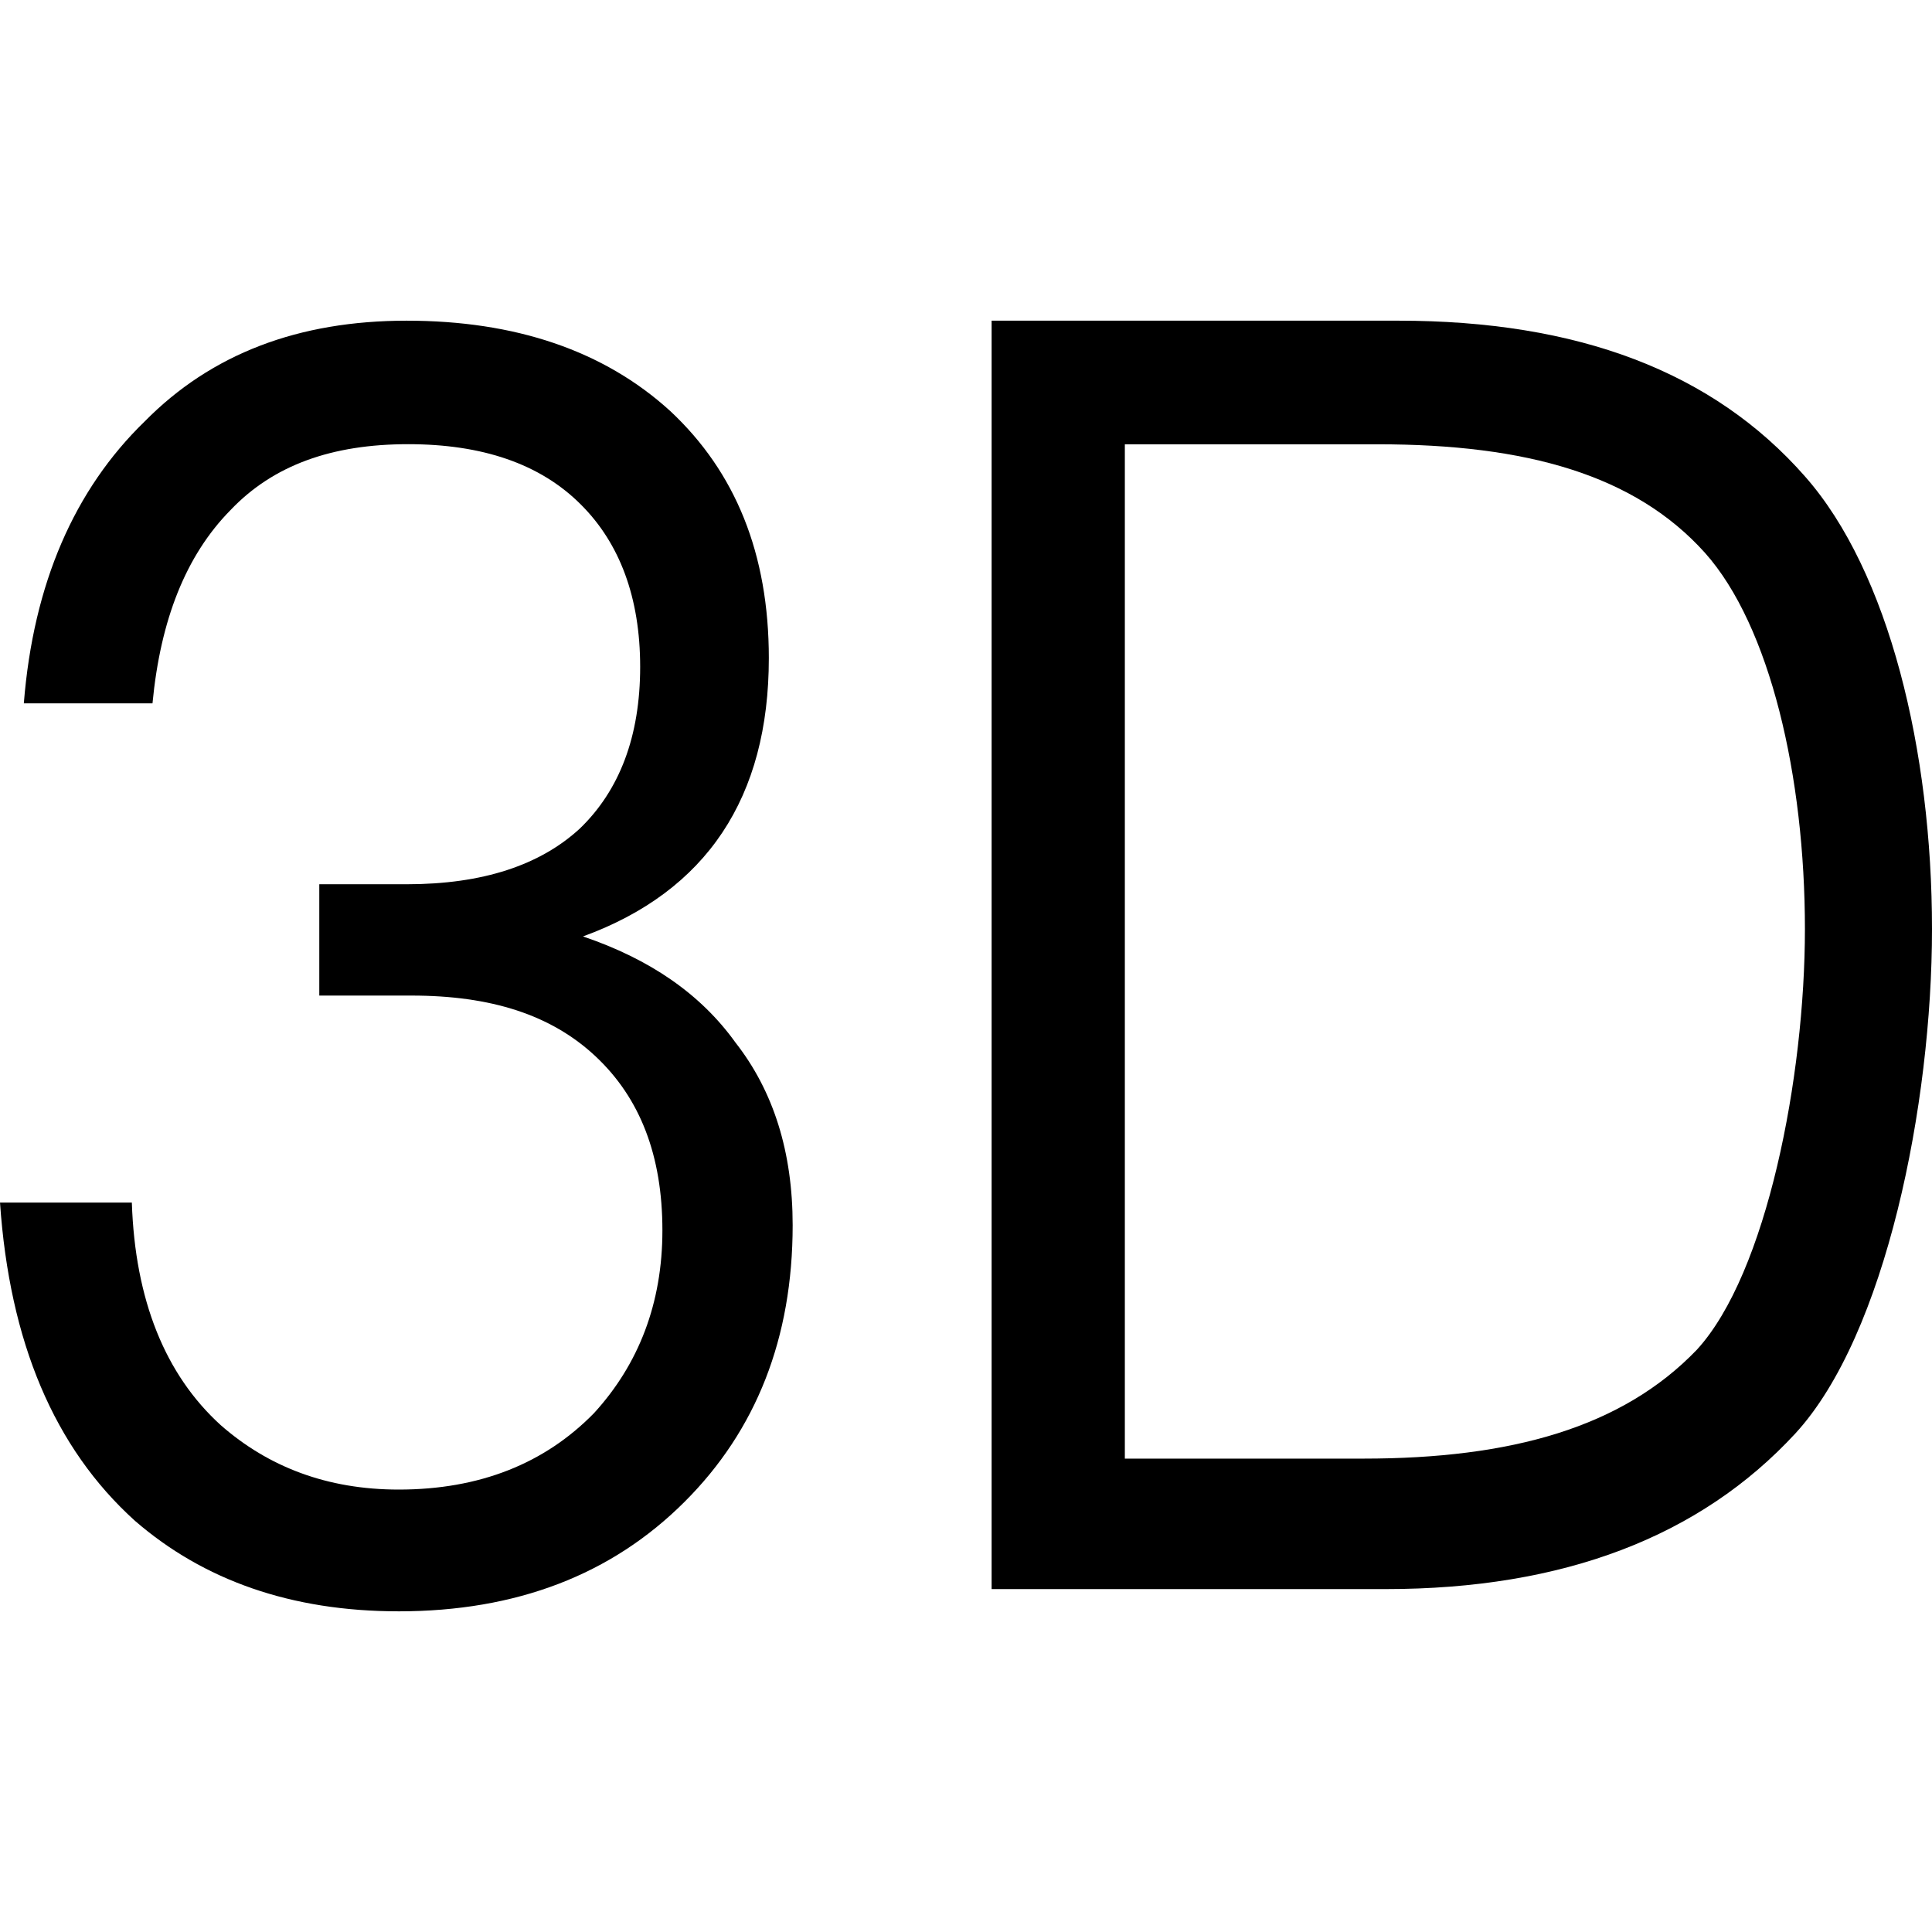
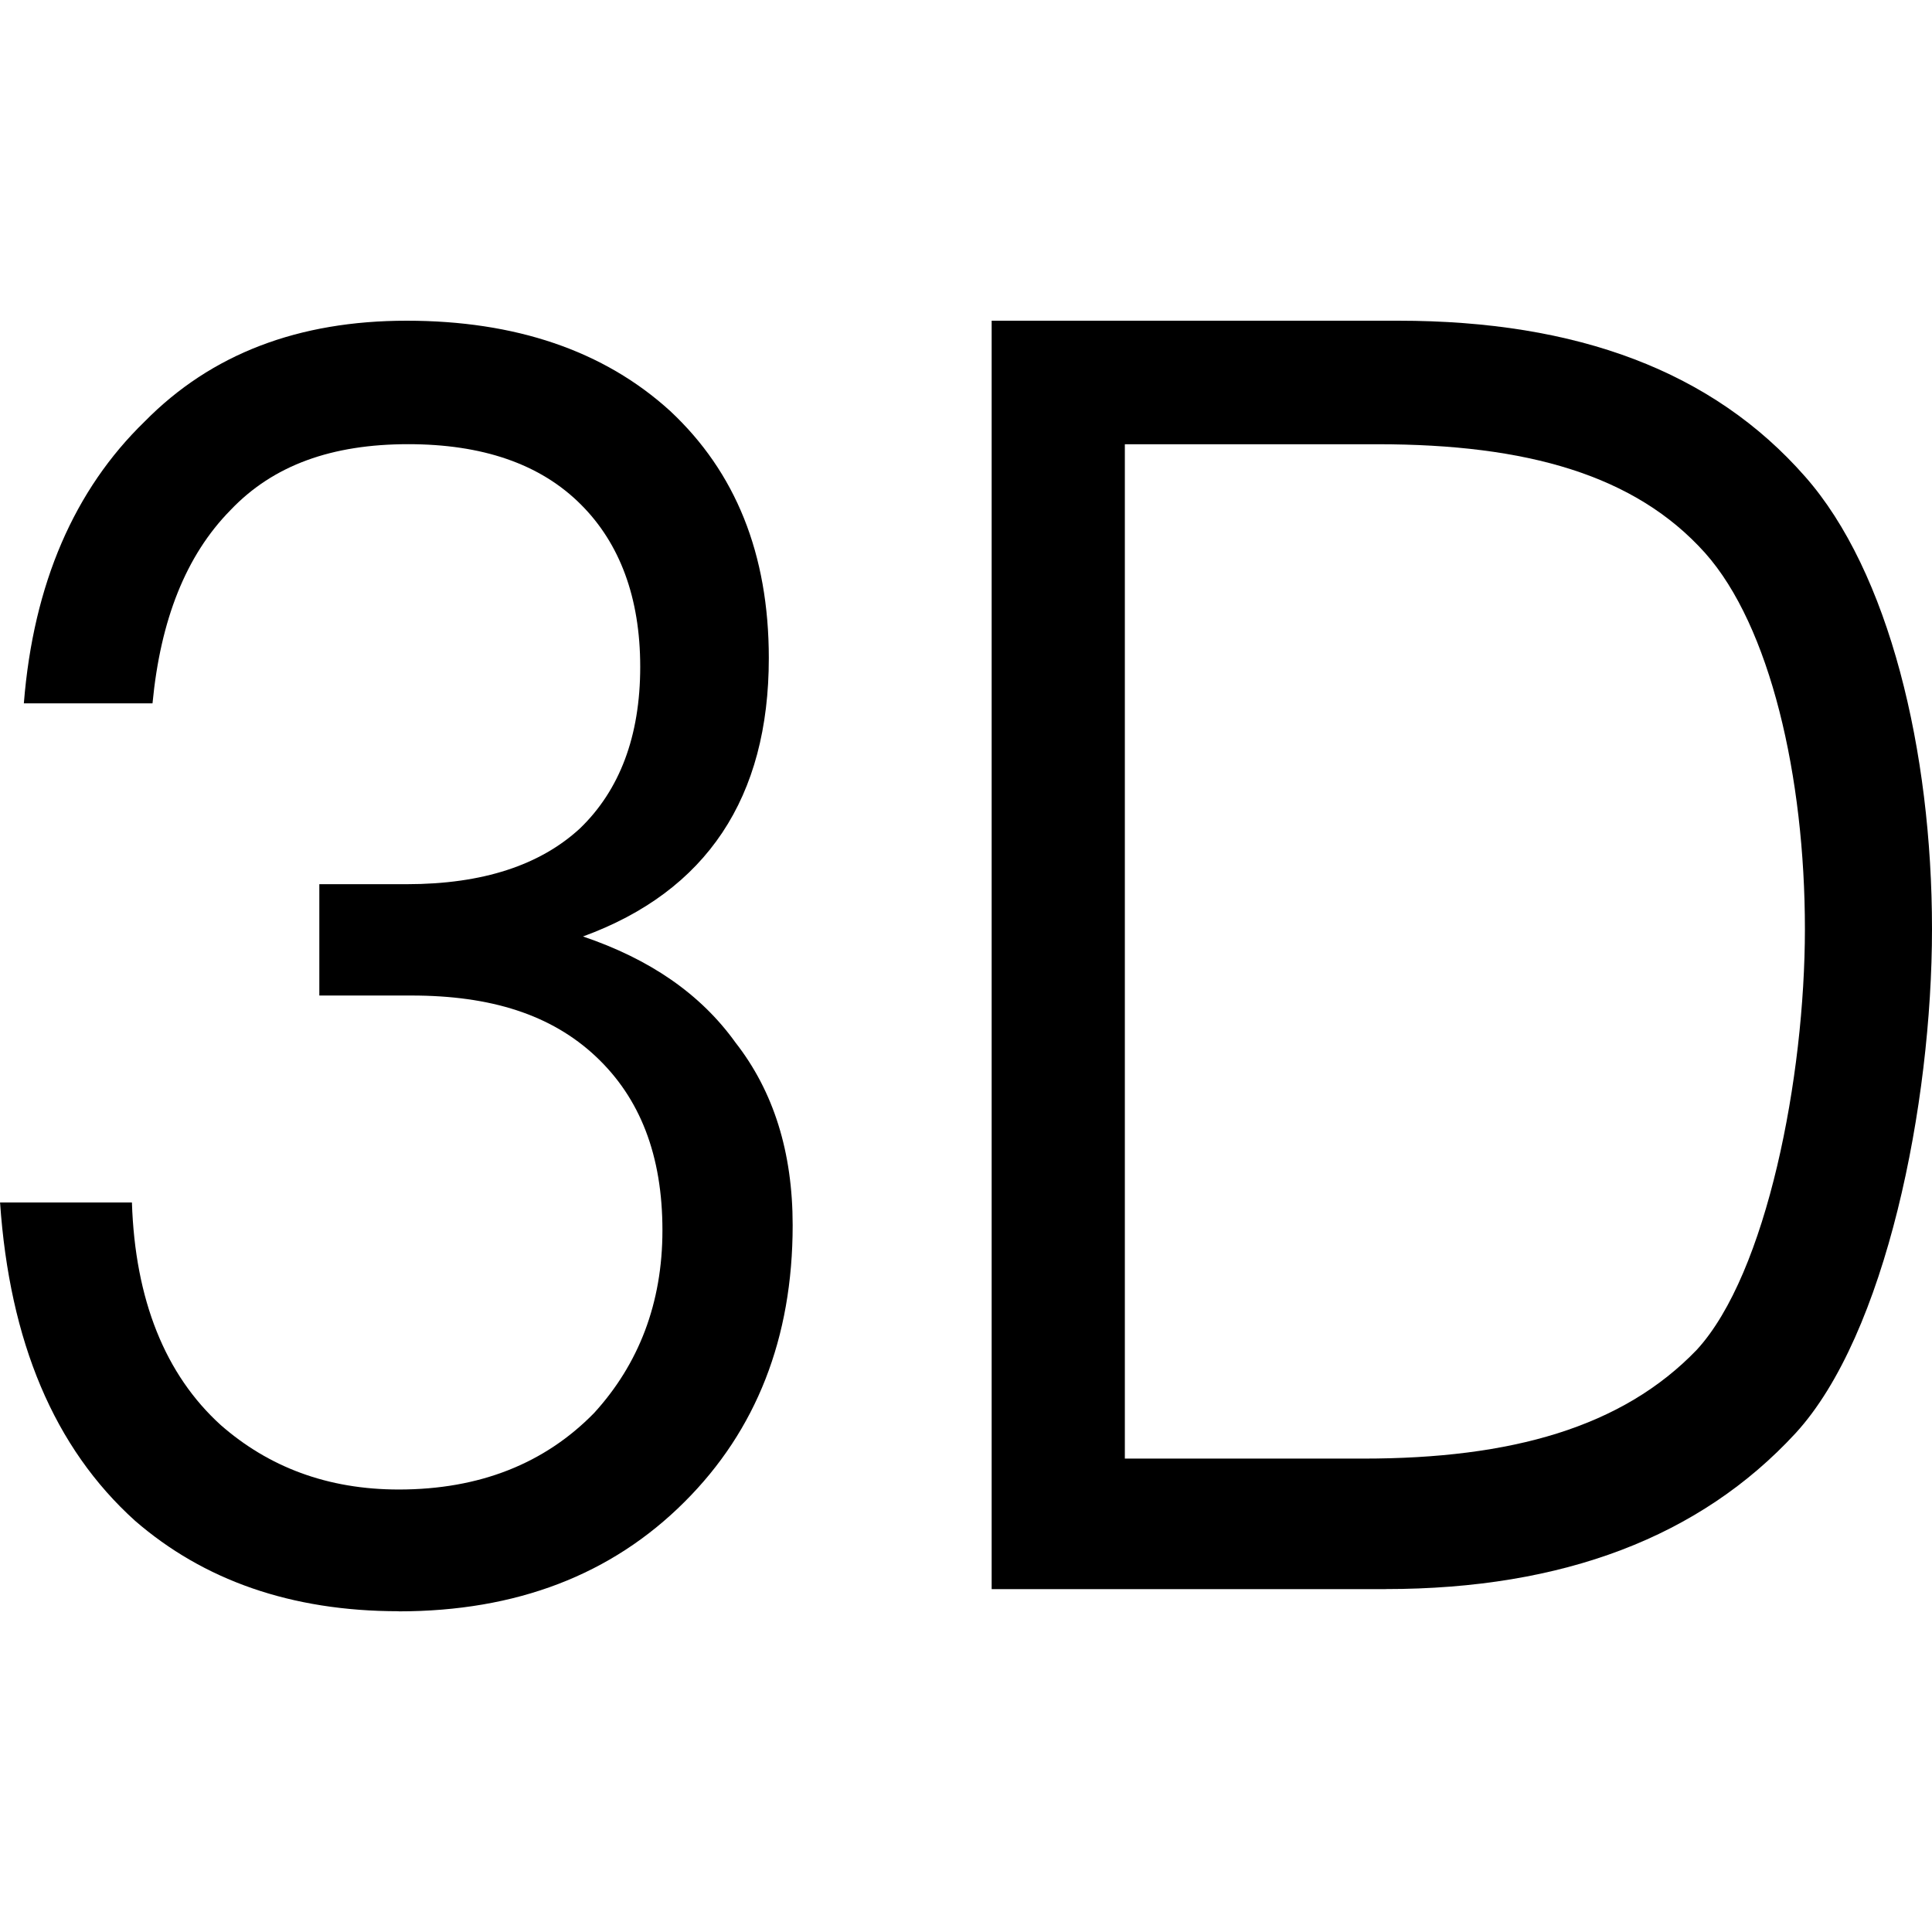
- <svg xmlns="http://www.w3.org/2000/svg" version="1.1" width="512" height="512" viewBox="0 0 512 512">
-   <path d="M367.188 421.125c47.148 0 83.352-13.892 108.61-41.255 23.995-26.1 36.203-87.351 36.203-133.657 0-47.148-11.366-94.717-33.678-119.976-24.416-27.784-60.198-41.255-107.767-41.255h-107.767v336.142h104.399zM361.295 386.55h-63.2v-268.809h66.988c39.572 0 68.237 8.149 86.76 28.776 17.26 19.365 26.48 59.282 26.48 99.695 0 39.15-10.103 91.263-28.627 111.469-19.786 20.627-49.253 28.868-88.403 28.868z" />
-   <path d="M105.662 427.019c31.151 0 56.409-9.68 75.775-29.041 18.944-18.901 28.626-43.33 28.626-73.293 0-19.36-5.052-35.495-15.155-48.401-9.262-12.907-22.732-22.126-40.413-28.119 32.835-11.985 49.253-36.877 49.253-73.754 0-27.658-8.84-49.323-26.1-65.457-17.681-16.133-41.256-23.97-69.88-23.97s-51.779 8.758-69.46 26.736c-18.523 17.978-29.468 42.87-31.994 74.676h34.099c2.105-22.126 8.84-39.182 20.627-51.167 11.366-11.985 26.942-17.517 47.148-17.517 19.365 0 34.94 5.071 45.885 16.133 10.103 10.141 15.577 24.431 15.577 42.87s-5.472 32.728-15.996 42.87c-10.524 9.68-25.678 14.751-45.885 14.751h-23.154v29.501h24.416c21.049 0 37.044 5.071 48.832 16.134s17.681 26.276 17.681 46.097c0 19.36-6.315 35.495-18.102 48.401-13.049 13.368-30.31 20.283-51.779 20.283-18.944 0-34.519-5.993-47.148-17.057-14.733-13.368-22.733-33.189-23.574-59.004h-34.94c2.526 36.877 14.313 64.996 35.783 84.357 18.102 15.673 41.255 23.97 69.88 23.97z" />
+ <svg xmlns="http://www.w3.org/2000/svg" version="1.1" width="32" height="32" viewBox="0 0 32 32">
+   <path d="M22.949 26.32c2.947 0 5.209-0.868 6.788-2.578 1.5-1.631 2.263-5.459 2.263-8.354 0-2.947-0.71-5.92-2.105-7.498-1.526-1.736-3.762-2.578-6.735-2.578h-6.735v21.009h6.525zM22.581 24.159h-3.95v-16.801h4.187c2.473 0 4.265 0.509 5.422 1.799 1.079 1.21 1.655 3.705 1.655 6.231 0 2.447-0.631 5.704-1.789 6.967-1.237 1.289-3.078 1.804-5.525 1.804z" />
+   <path d="M6.604 26.689c1.947 0 3.526-0.605 4.736-1.815 1.184-1.181 1.789-2.708 1.789-4.581 0-1.21-0.316-2.218-0.947-3.025-0.579-0.807-1.421-1.383-2.526-1.757 2.052-0.749 3.078-2.305 3.078-4.61 0-1.729-0.553-3.083-1.631-4.091-1.105-1.008-2.578-1.498-4.367-1.498s-3.236 0.547-4.341 1.671c-1.158 1.124-1.842 2.679-2 4.667h2.131c0.132-1.383 0.553-2.449 1.289-3.198 0.71-0.749 1.684-1.095 2.947-1.095 1.21 0 2.184 0.317 2.868 1.008 0.631 0.634 0.974 1.527 0.974 2.679s-0.342 2.046-1 2.679c-0.658 0.605-1.605 0.922-2.868 0.922h-1.447v1.844h1.526c1.316 0 2.315 0.317 3.052 1.008s1.105 1.642 1.105 2.881c0 1.21-0.395 2.218-1.131 3.025-0.816 0.835-1.894 1.268-3.236 1.268-1.184 0-2.157-0.375-2.947-1.066-0.921-0.835-1.421-2.074-1.473-3.688h-2.184c0.158 2.305 0.895 4.062 2.236 5.272 1.131 0.98 2.578 1.498 4.367 1.498z" />
</svg>
